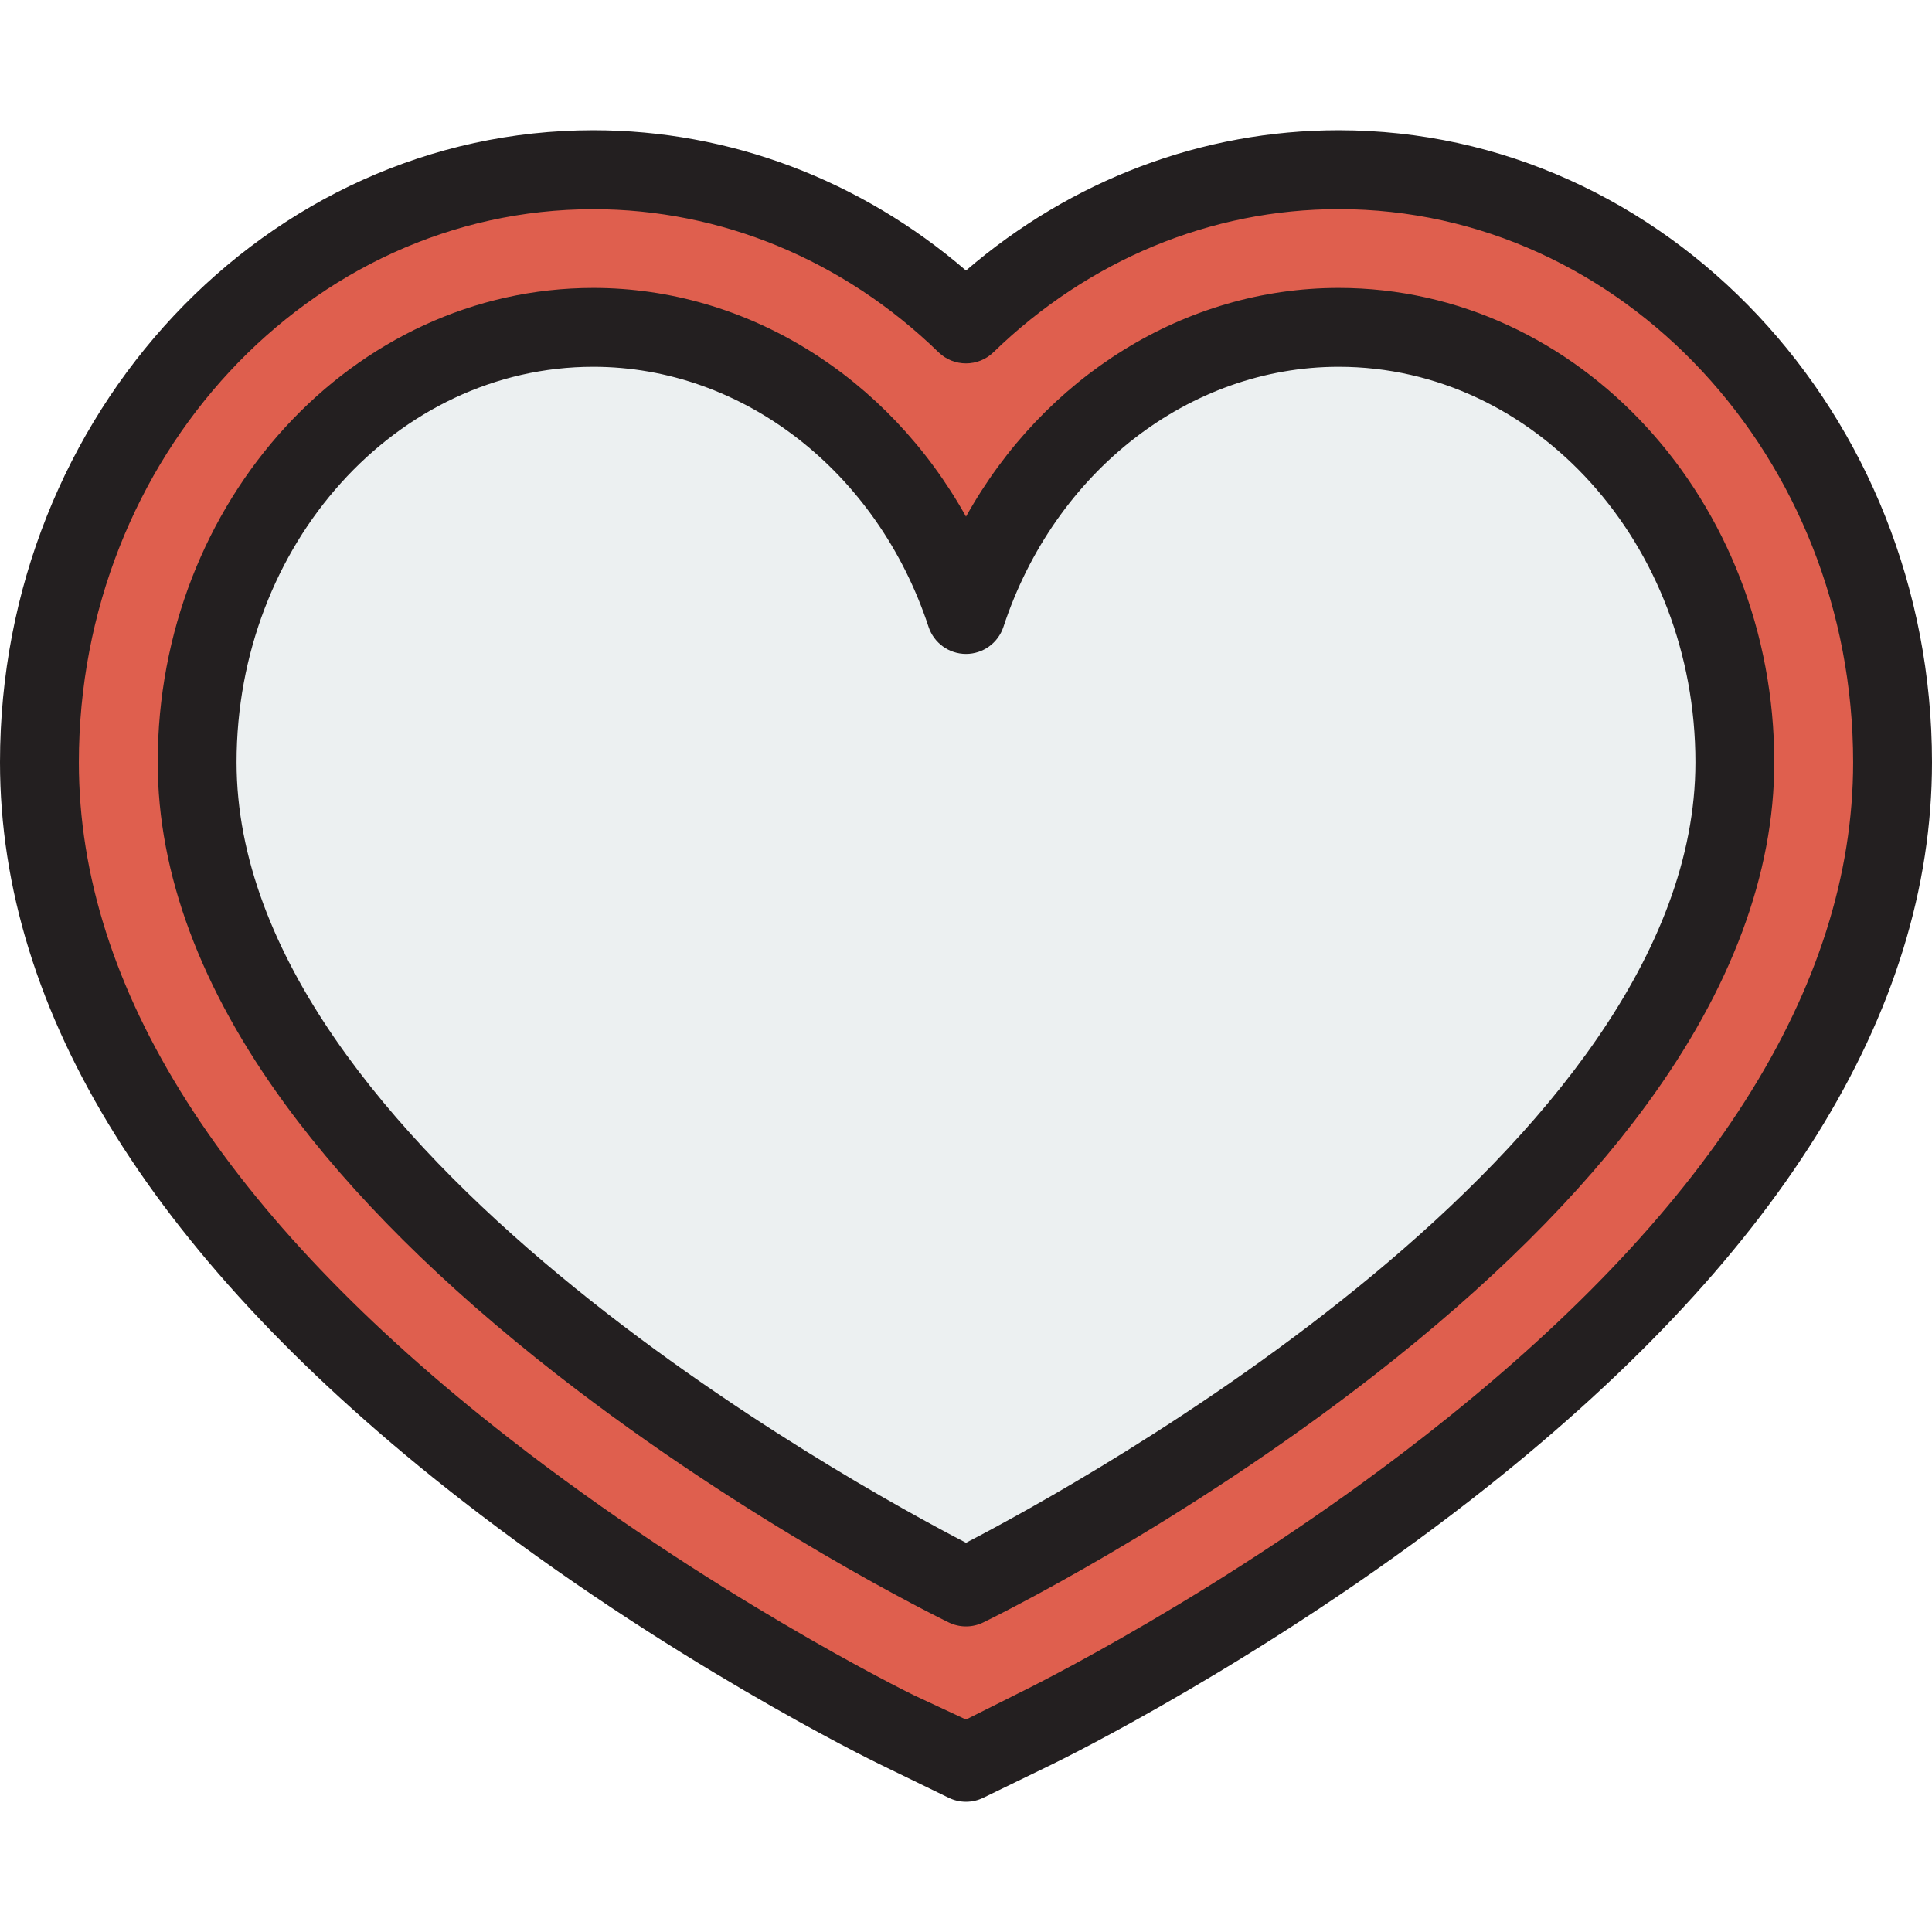
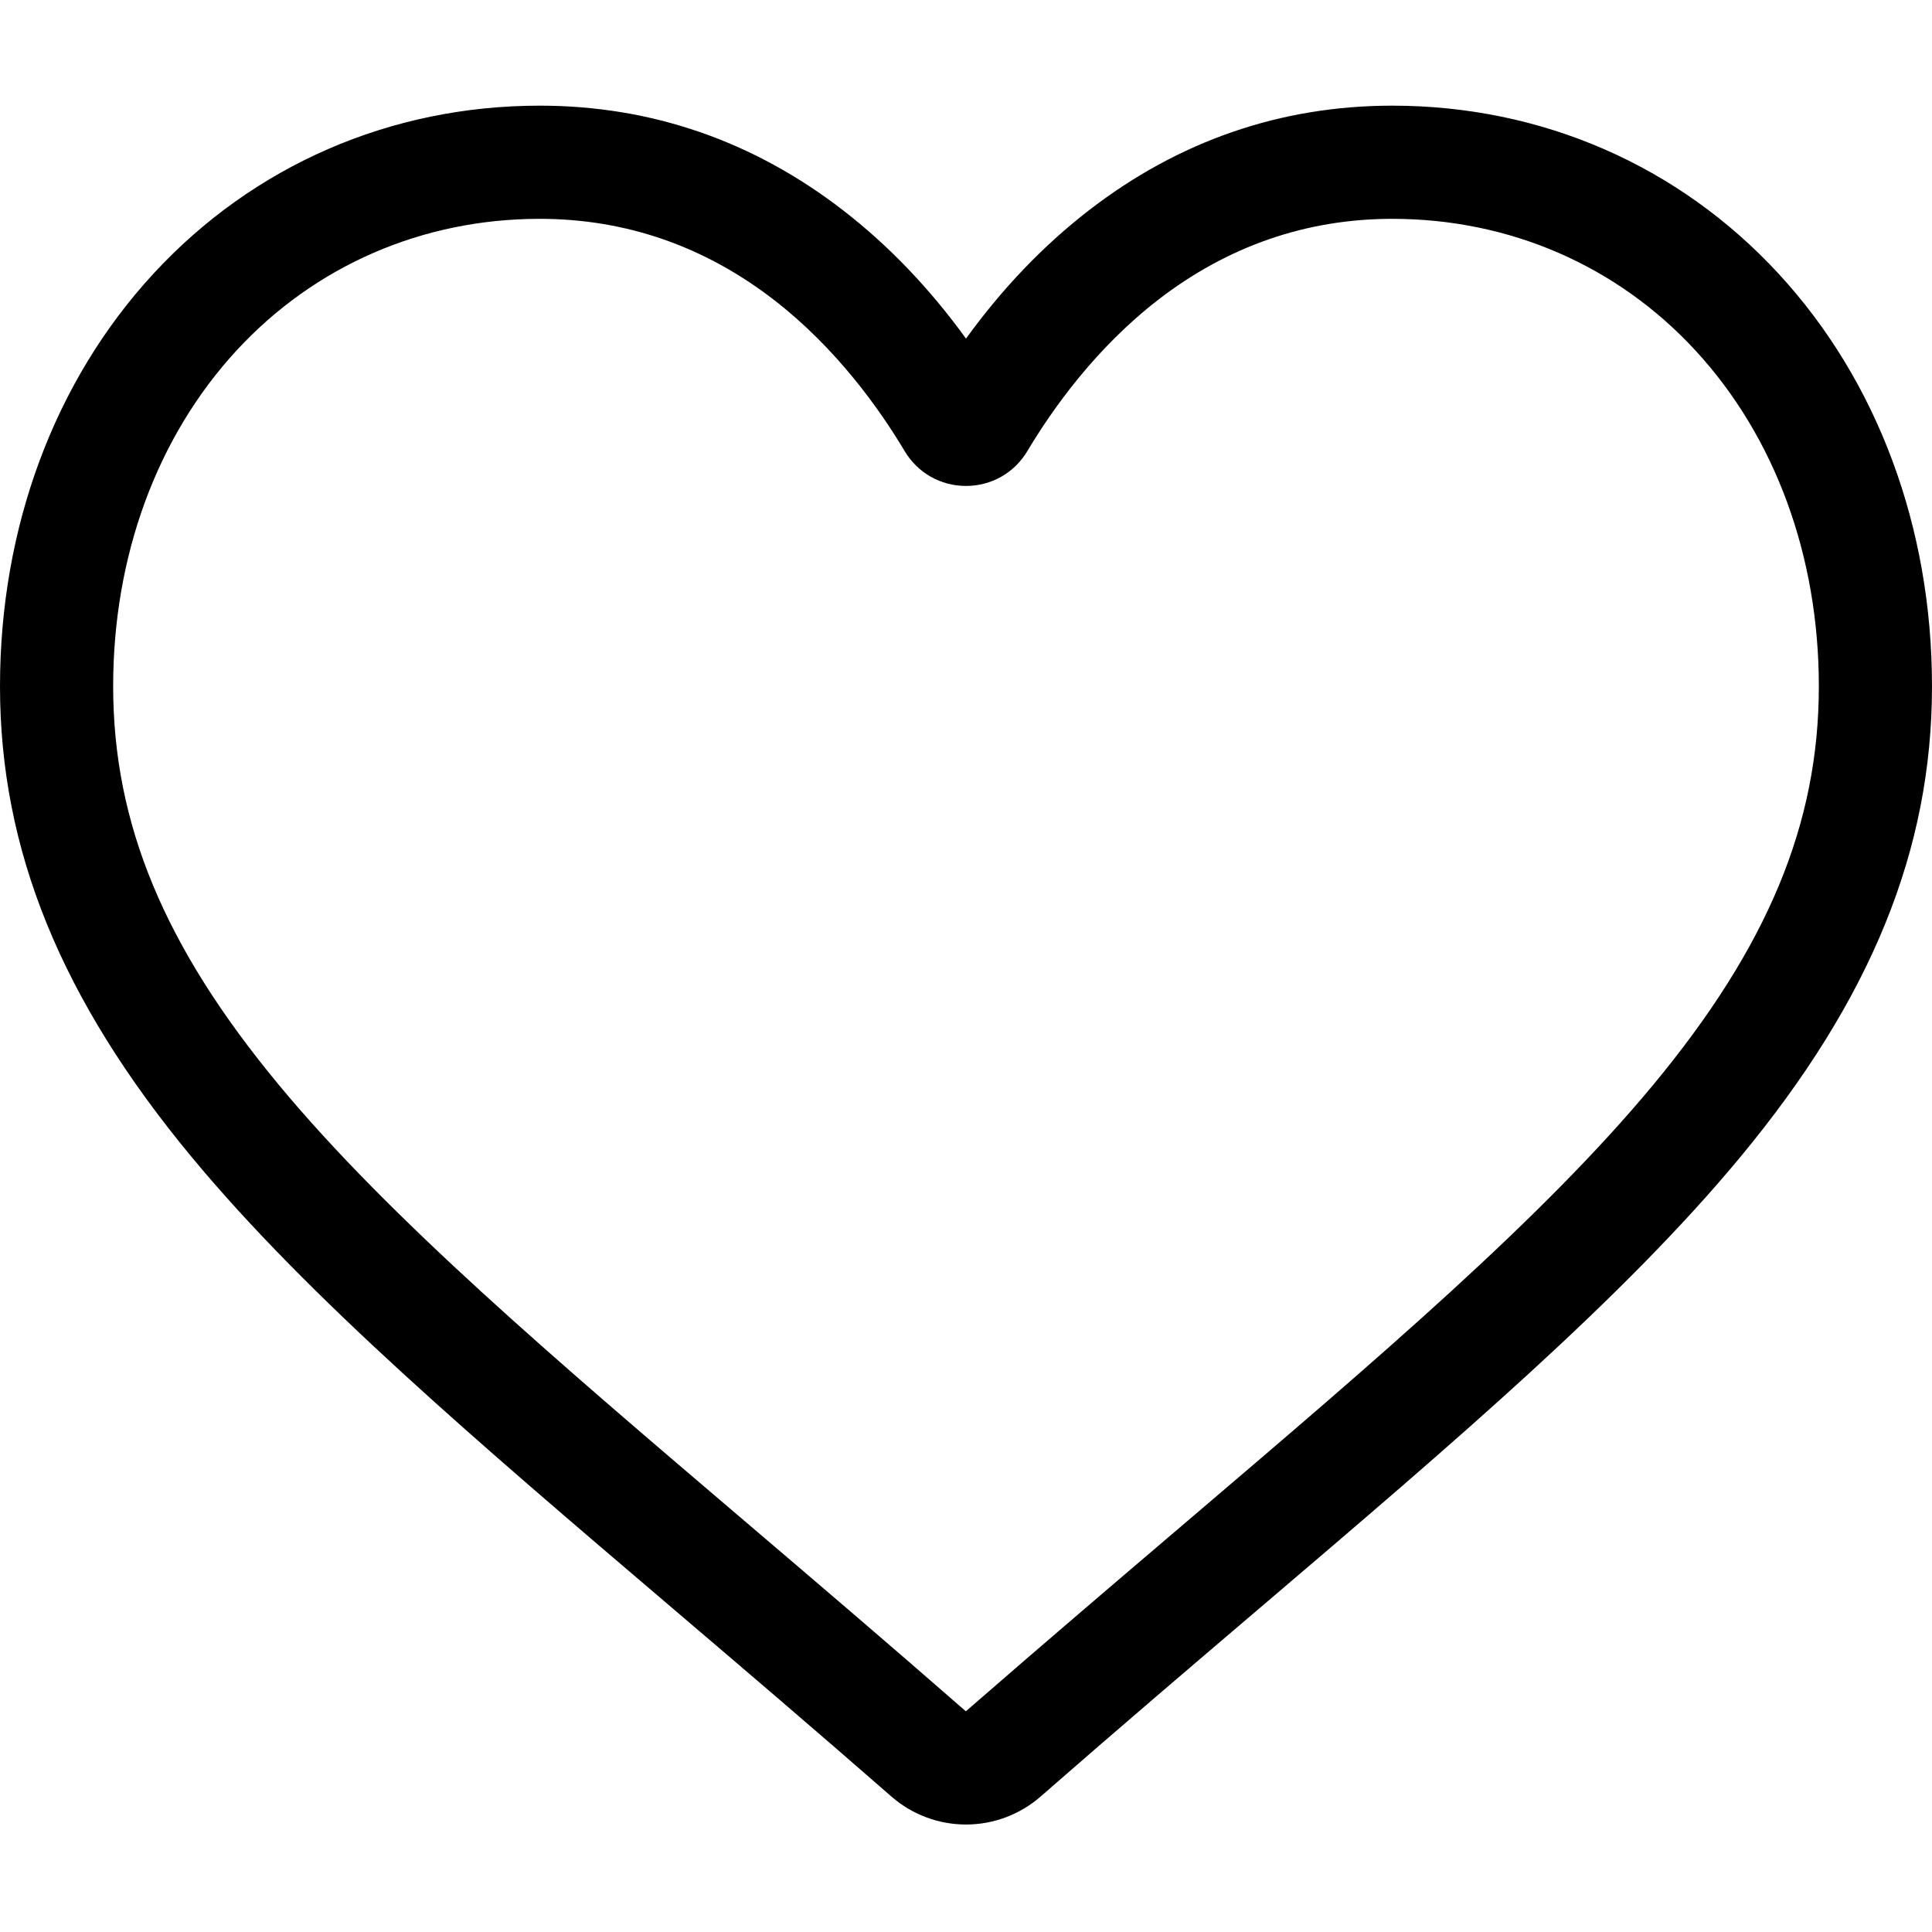
- <svg xmlns="http://www.w3.org/2000/svg" version="1.1" id="Layer_1" x="0px" y="0px" viewBox="0 0 512 512" style="enable-background:new 0 0 512 512;" xml:space="preserve">
-   <path style="fill:#DF5F4E;" d="M237.73,458.158c-2.242-1.089-55.511-27.162-109.299-69.081  C50.144,328.066,10.449,265.127,10.449,202.011c0-86.598,65.847-157.05,146.785-157.05c37.334,0,72.308,15.179,98.766,40.881  c26.458-25.701,61.432-40.881,98.766-40.881c80.938,0,146.785,70.452,146.785,157.05c0,63.116-39.695,126.054-117.982,187.066  c-53.788,41.919-107.057,67.992-109.299,69.081L256,467.039L237.73,458.158z" />
-   <path style="fill:#ECF0F1;" d="M354.767,86.757c-45.457,0-84.163,31.717-98.767,76.091c-14.603-44.374-53.309-76.09-98.767-76.09  c-57.983,0-104.988,51.601-104.988,115.254C52.245,321.535,256,420.568,256,420.568s203.755-99.033,203.755-218.557  C459.755,138.358,412.75,86.757,354.767,86.757z" />
-   <g>
-     <path style="fill:#231F20;" d="M354.766,34.512c-36.085,0-70.798,13.133-98.766,37.18c-27.969-24.045-62.681-37.18-98.766-37.18   C70.535,34.512,0,109.652,0,202.011c0,66.503,41.049,132.214,122.008,195.308c54.674,42.609,108.875,69.129,111.156,70.238   l18.268,8.88c1.443,0.701,3.005,1.051,4.568,1.051c1.563,0,3.125-0.35,4.568-1.051l18.268-8.88   c2.281-1.109,56.482-27.628,111.156-70.238C470.951,334.225,512,268.514,512,202.011C512,109.652,441.465,34.512,354.766,34.512z    M377.145,380.873c-52.959,41.273-105.242,66.892-107.444,67.962L256,455.694l-13.702-6.387c-0.001,0-0.001,0-0.002,0   c-2.2-1.045-54.484-26.925-107.442-68.197C59.237,322.179,20.898,261.802,20.898,202.073c0-80.836,61.16-146.633,136.336-146.633   c33.817,0,66.308,13.456,91.486,37.913c4.055,3.939,10.506,3.933,14.562-0.005c25.178-24.457,57.668-37.926,91.486-37.926   c75.174,0,136.334,65.773,136.334,146.61C491.102,261.76,452.763,321.942,377.145,380.873z" />
-     <path style="fill:#231F20;" d="M354.766,76.308c-40.807,0-78.131,23.572-98.766,60.596c-20.635-37.024-57.959-60.596-98.766-60.596   c-63.653,0-115.438,56.39-115.438,125.703c0,29.53,11.39,60.061,33.855,90.745c17.471,23.864,41.711,47.952,72.048,71.596   c51.218,39.915,101.613,64.583,103.733,65.613c1.442,0.7,3.004,1.051,4.567,1.051c1.563,0,3.125-0.35,4.567-1.051   c2.12-1.03,52.517-25.698,103.733-65.613c30.337-23.643,54.577-47.732,72.048-71.596c22.464-30.684,33.855-61.215,33.855-90.745   C470.204,132.698,418.419,76.308,354.766,76.308z M256,408.85C226.326,393.47,62.694,303.994,62.694,202.011   c0-57.79,42.41-104.805,94.54-104.805c39.574,0,75.277,27.692,88.84,68.908c1.411,4.286,5.414,7.183,9.925,7.183   s8.515-2.896,9.925-7.183c13.564-41.216,49.266-68.908,88.84-68.908c52.13,0,94.54,47.016,94.54,104.805   C449.306,303.994,285.673,393.47,256,408.85z" />
-   </g>
-   <g>
- </g>
-   <g>
- </g>
-   <g>
- </g>
-   <g>
- </g>
-   <g>
- </g>
-   <g>
- </g>
-   <g>
- </g>
-   <g>
- </g>
-   <g>
- </g>
-   <g>
- </g>
-   <g>
- </g>
-   <g>
- </g>
-   <g>
- </g>
-   <g>
- </g>
-   <g>
- </g>
+ <svg xmlns="http://www.w3.org/2000/svg" viewBox="0 -28 512.001 512">
+   <path d="m256 455.516c-7.289 0-14.316-2.641-19.793-7.438-20.684-18.086-40.625-35.082-58.219-50.074l-.09-.078c-51.582-43.957-96.125-81.918-127.117-119.312-34.645-41.805-50.781-81.441-50.781-124.742 0-42.07 14.426-80.883 40.617-109.293 26.504-28.746 62.871-44.578 102.414-44.578 29.555 0 56.621 9.344 80.445 27.77 12.023 9.301 22.922 20.684 32.523 33.961 9.605-13.277 20.5-24.66 32.527-33.961 23.824-18.426 50.891-27.77 80.445-27.77 39.539 0 75.91 15.832 102.414 44.578 26.191 28.41 40.613 67.223 40.613 109.293 0 43.301-16.133 82.938-50.777 124.738-30.992 37.398-75.531 75.355-127.105 119.309-17.625 15.016-37.598 32.039-58.328 50.168-5.473 4.789-12.504 7.43-19.789 7.43zm-112.969-425.523c-31.066 0-59.605 12.398-80.367 34.914-21.07 22.855-32.676 54.449-32.676 88.965 0 36.418 13.535 68.988 43.883 105.605 29.332 35.395 72.961 72.574 123.477 115.625l.094.078c17.66 15.051 37.68 32.113 58.516 50.332 20.961-18.254 41.012-35.344 58.707-50.418 50.512-43.051 94.137-80.223 123.469-115.617 30.344-36.617 43.879-69.188 43.879-105.605 0-34.516-11.605-66.109-32.676-88.965-20.758-22.516-49.301-34.914-80.363-34.914-22.758 0-43.652 7.234-62.102 21.5-16.441 12.719-27.895 28.797-34.609 40.047-3.453 5.785-9.531 9.238-16.262 9.238s-12.809-3.453-16.262-9.238c-6.711-11.25-18.164-27.328-34.609-40.047-18.449-14.266-39.344-21.5-62.098-21.5zm0 0" />
</svg>
